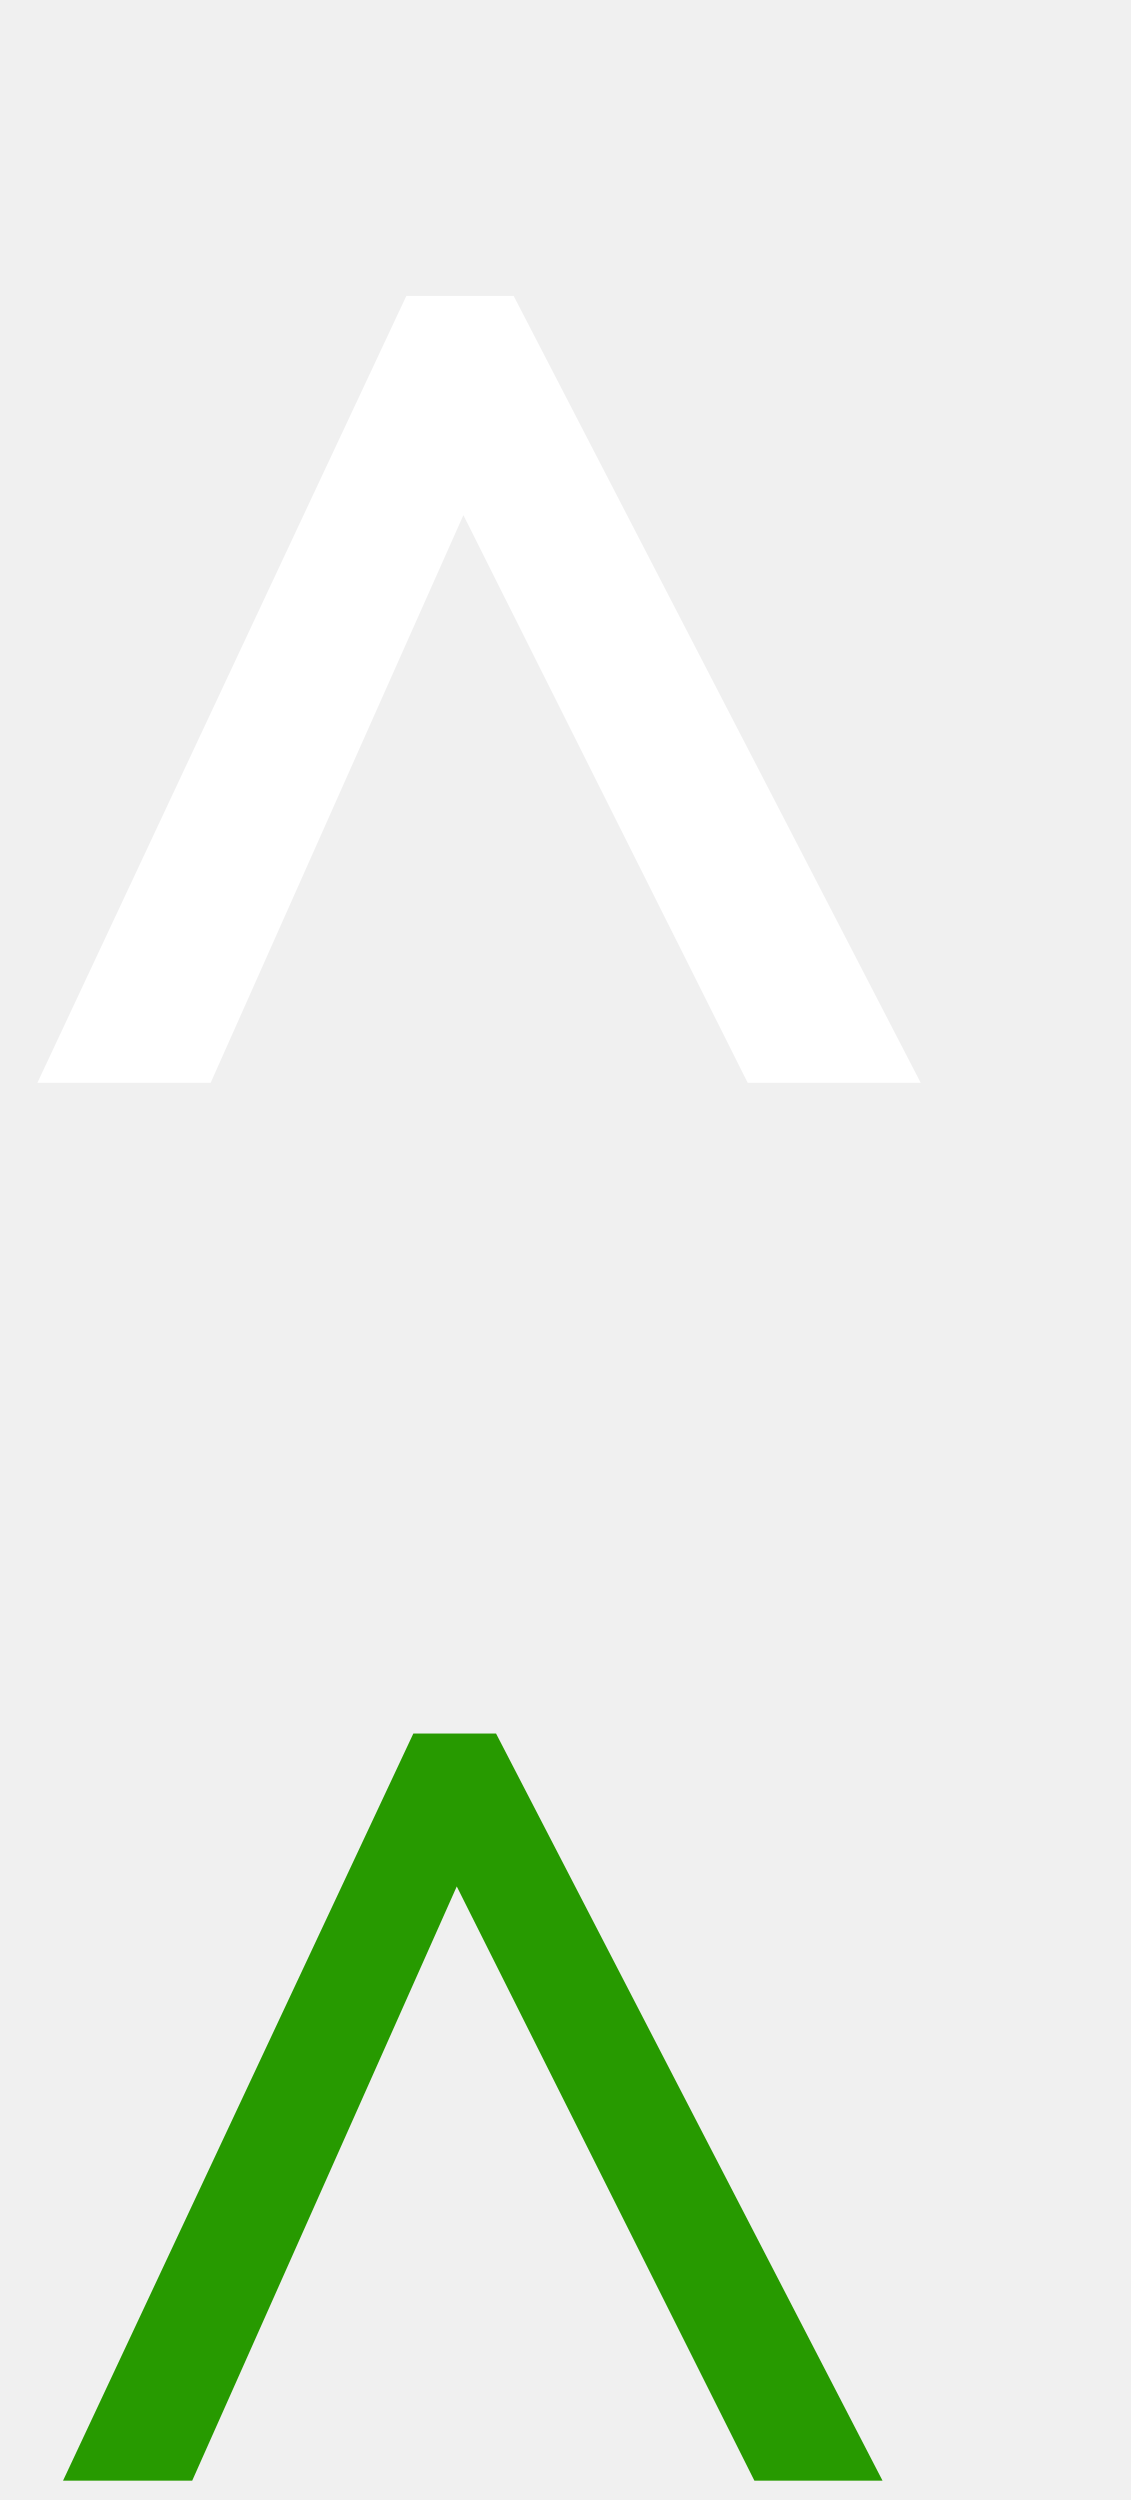
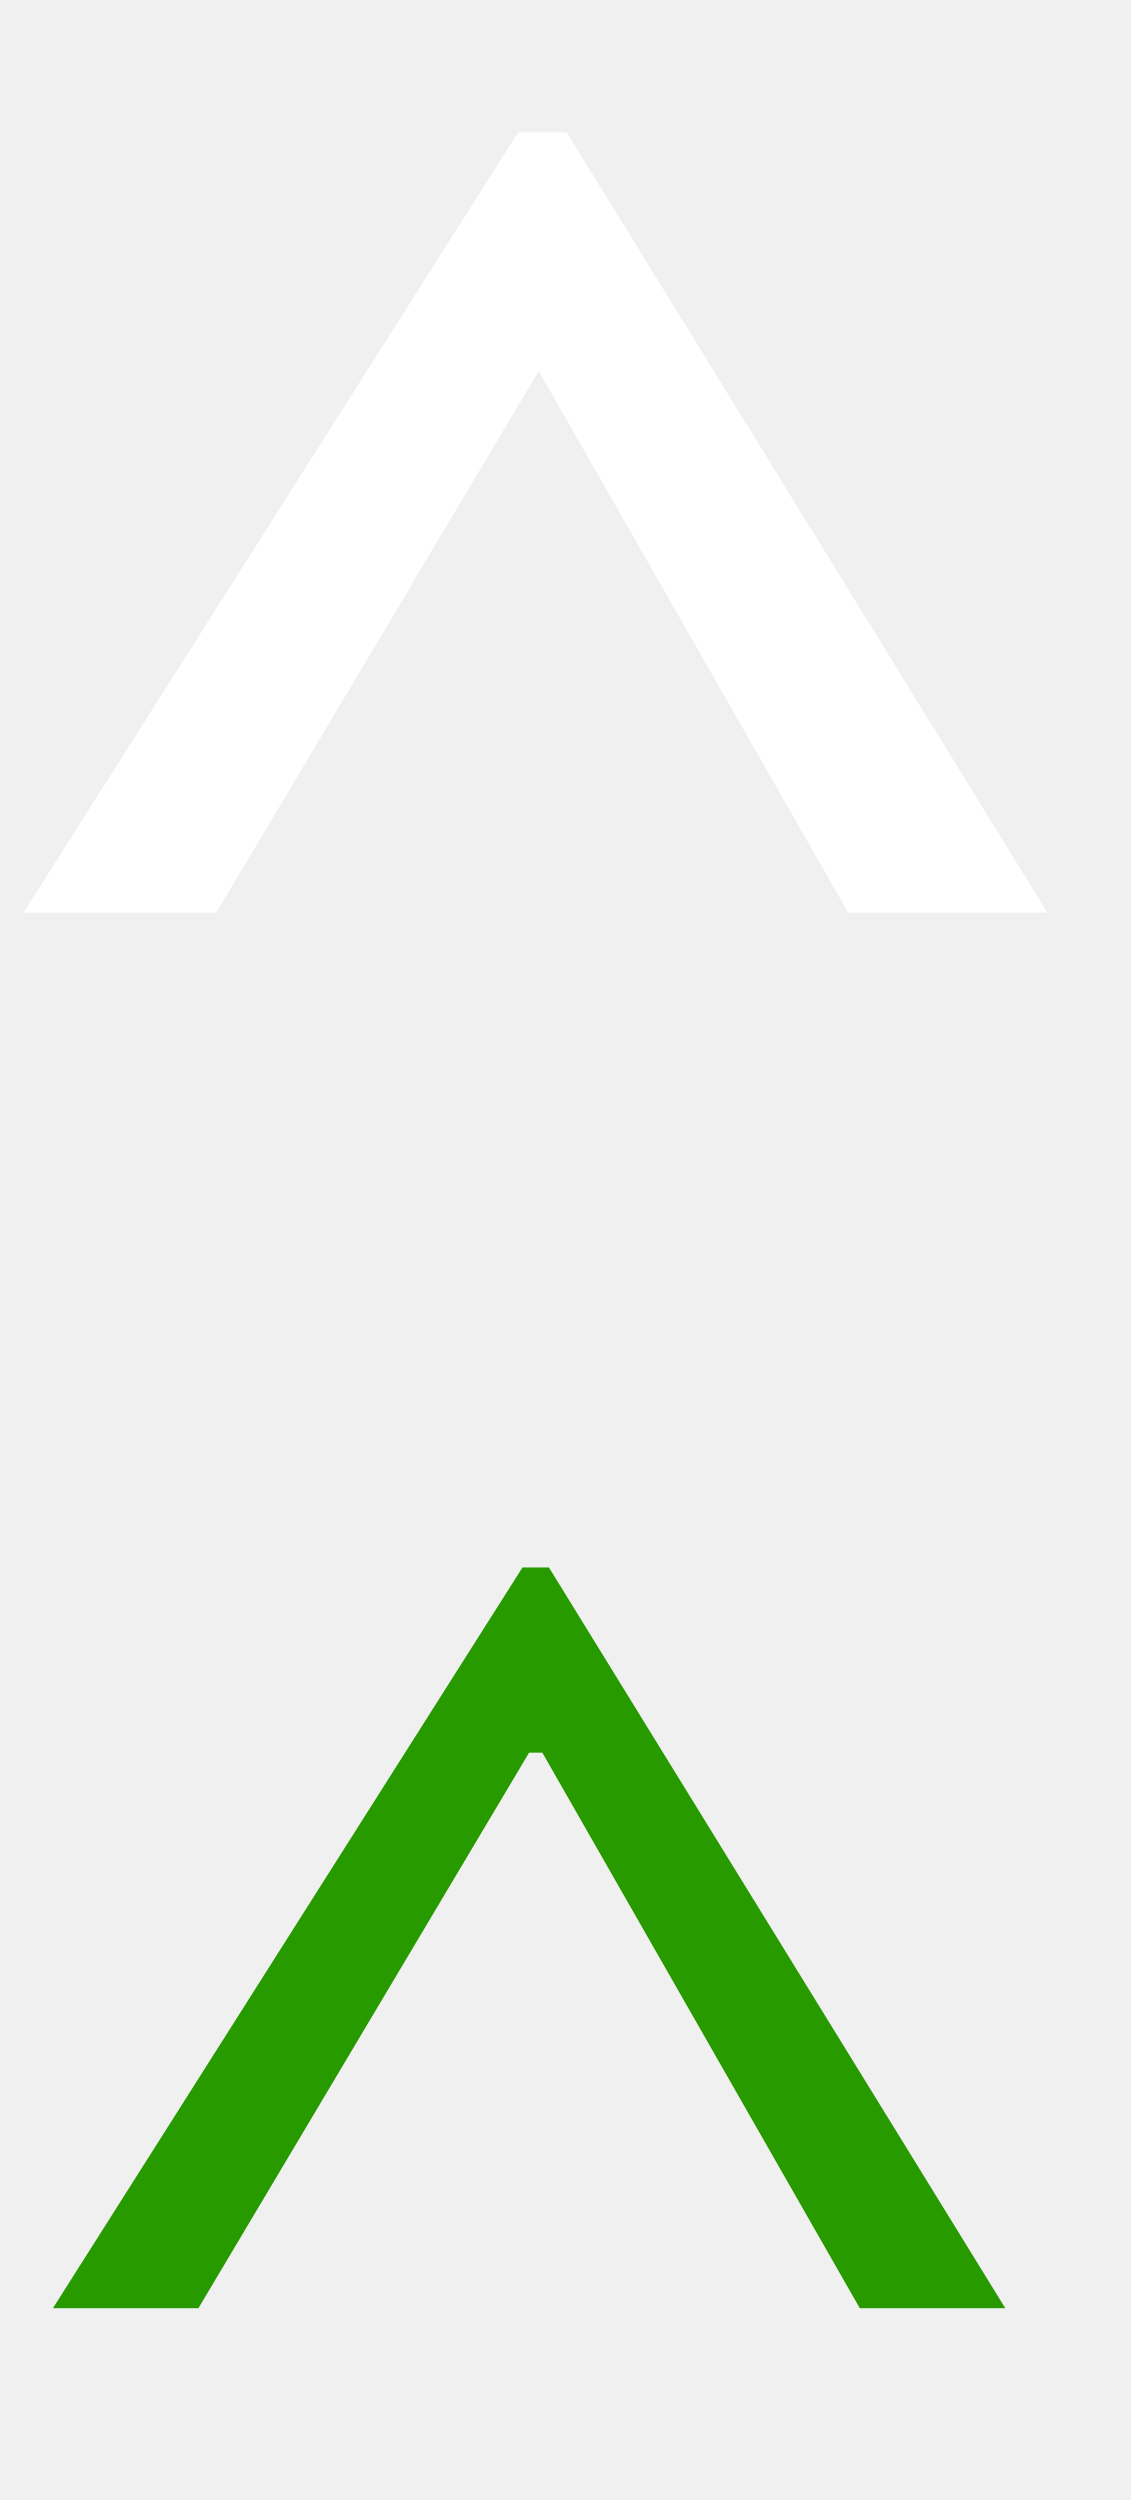
<svg xmlns="http://www.w3.org/2000/svg" version="1.1" id="Layer_1" x="0px" y="0px" viewBox="0 0 17.1 37.8" style="enable-background:new 0 0 17.1 37.8;" xml:space="preserve">
  <style type="text/css">
- 	.st0{fill:#FFFFFF;}
- 	.st1{font-family:'EuphemiaUCAS';}
- 	.st2{font-size:25px;}
- 	.st3{fill:none;stroke:#FFFFFF;stroke-width:0.6;stroke-miterlimit:10;}
- 	.st4{fill:#279A00;}
+ 	.st0{enable-background:new    ;}
+ 	.st1{fill:#FFFFFF;}
+ 	.st2{fill:none;stroke:#FFFFFF;stroke-width:0.6;stroke-miterlimit:10;}
+ 	.st3{fill:#279A00;}
</style>
-   <text transform="matrix(1 0 0 1 8.428955e-02 22.7436)" class="st0 st1 st2">^</text>
-   <text transform="matrix(1 0 0 1 8.428955e-02 22.7436)" class="st3 st1 st2">^</text>
-   <text transform="matrix(1 0 0 1 0 44.1793)" class="st4 st1 st2">^</text>
+   <g class="st0">
+     <path class="st1" d="M15.3,13.5H13L8.2,5.1H8.1l-5,8.4H0.9L8,2.3h0.4L15.3,13.5z" />
+   </g>
+   <g class="st0">
+     <path class="st2" d="M15.3,13.5H13L8.2,5.1H8.1l-5,8.4H0.9L8,2.3h0.4L15.3,13.5z" />
+   </g>
+   <g class="st0">
+     <path class="st3" d="M15.2,34.9H13l-4.8-8.4H8l-5,8.4H0.8l7.1-11.2h0.4L15.2,34.9z" />
+   </g>
</svg>
